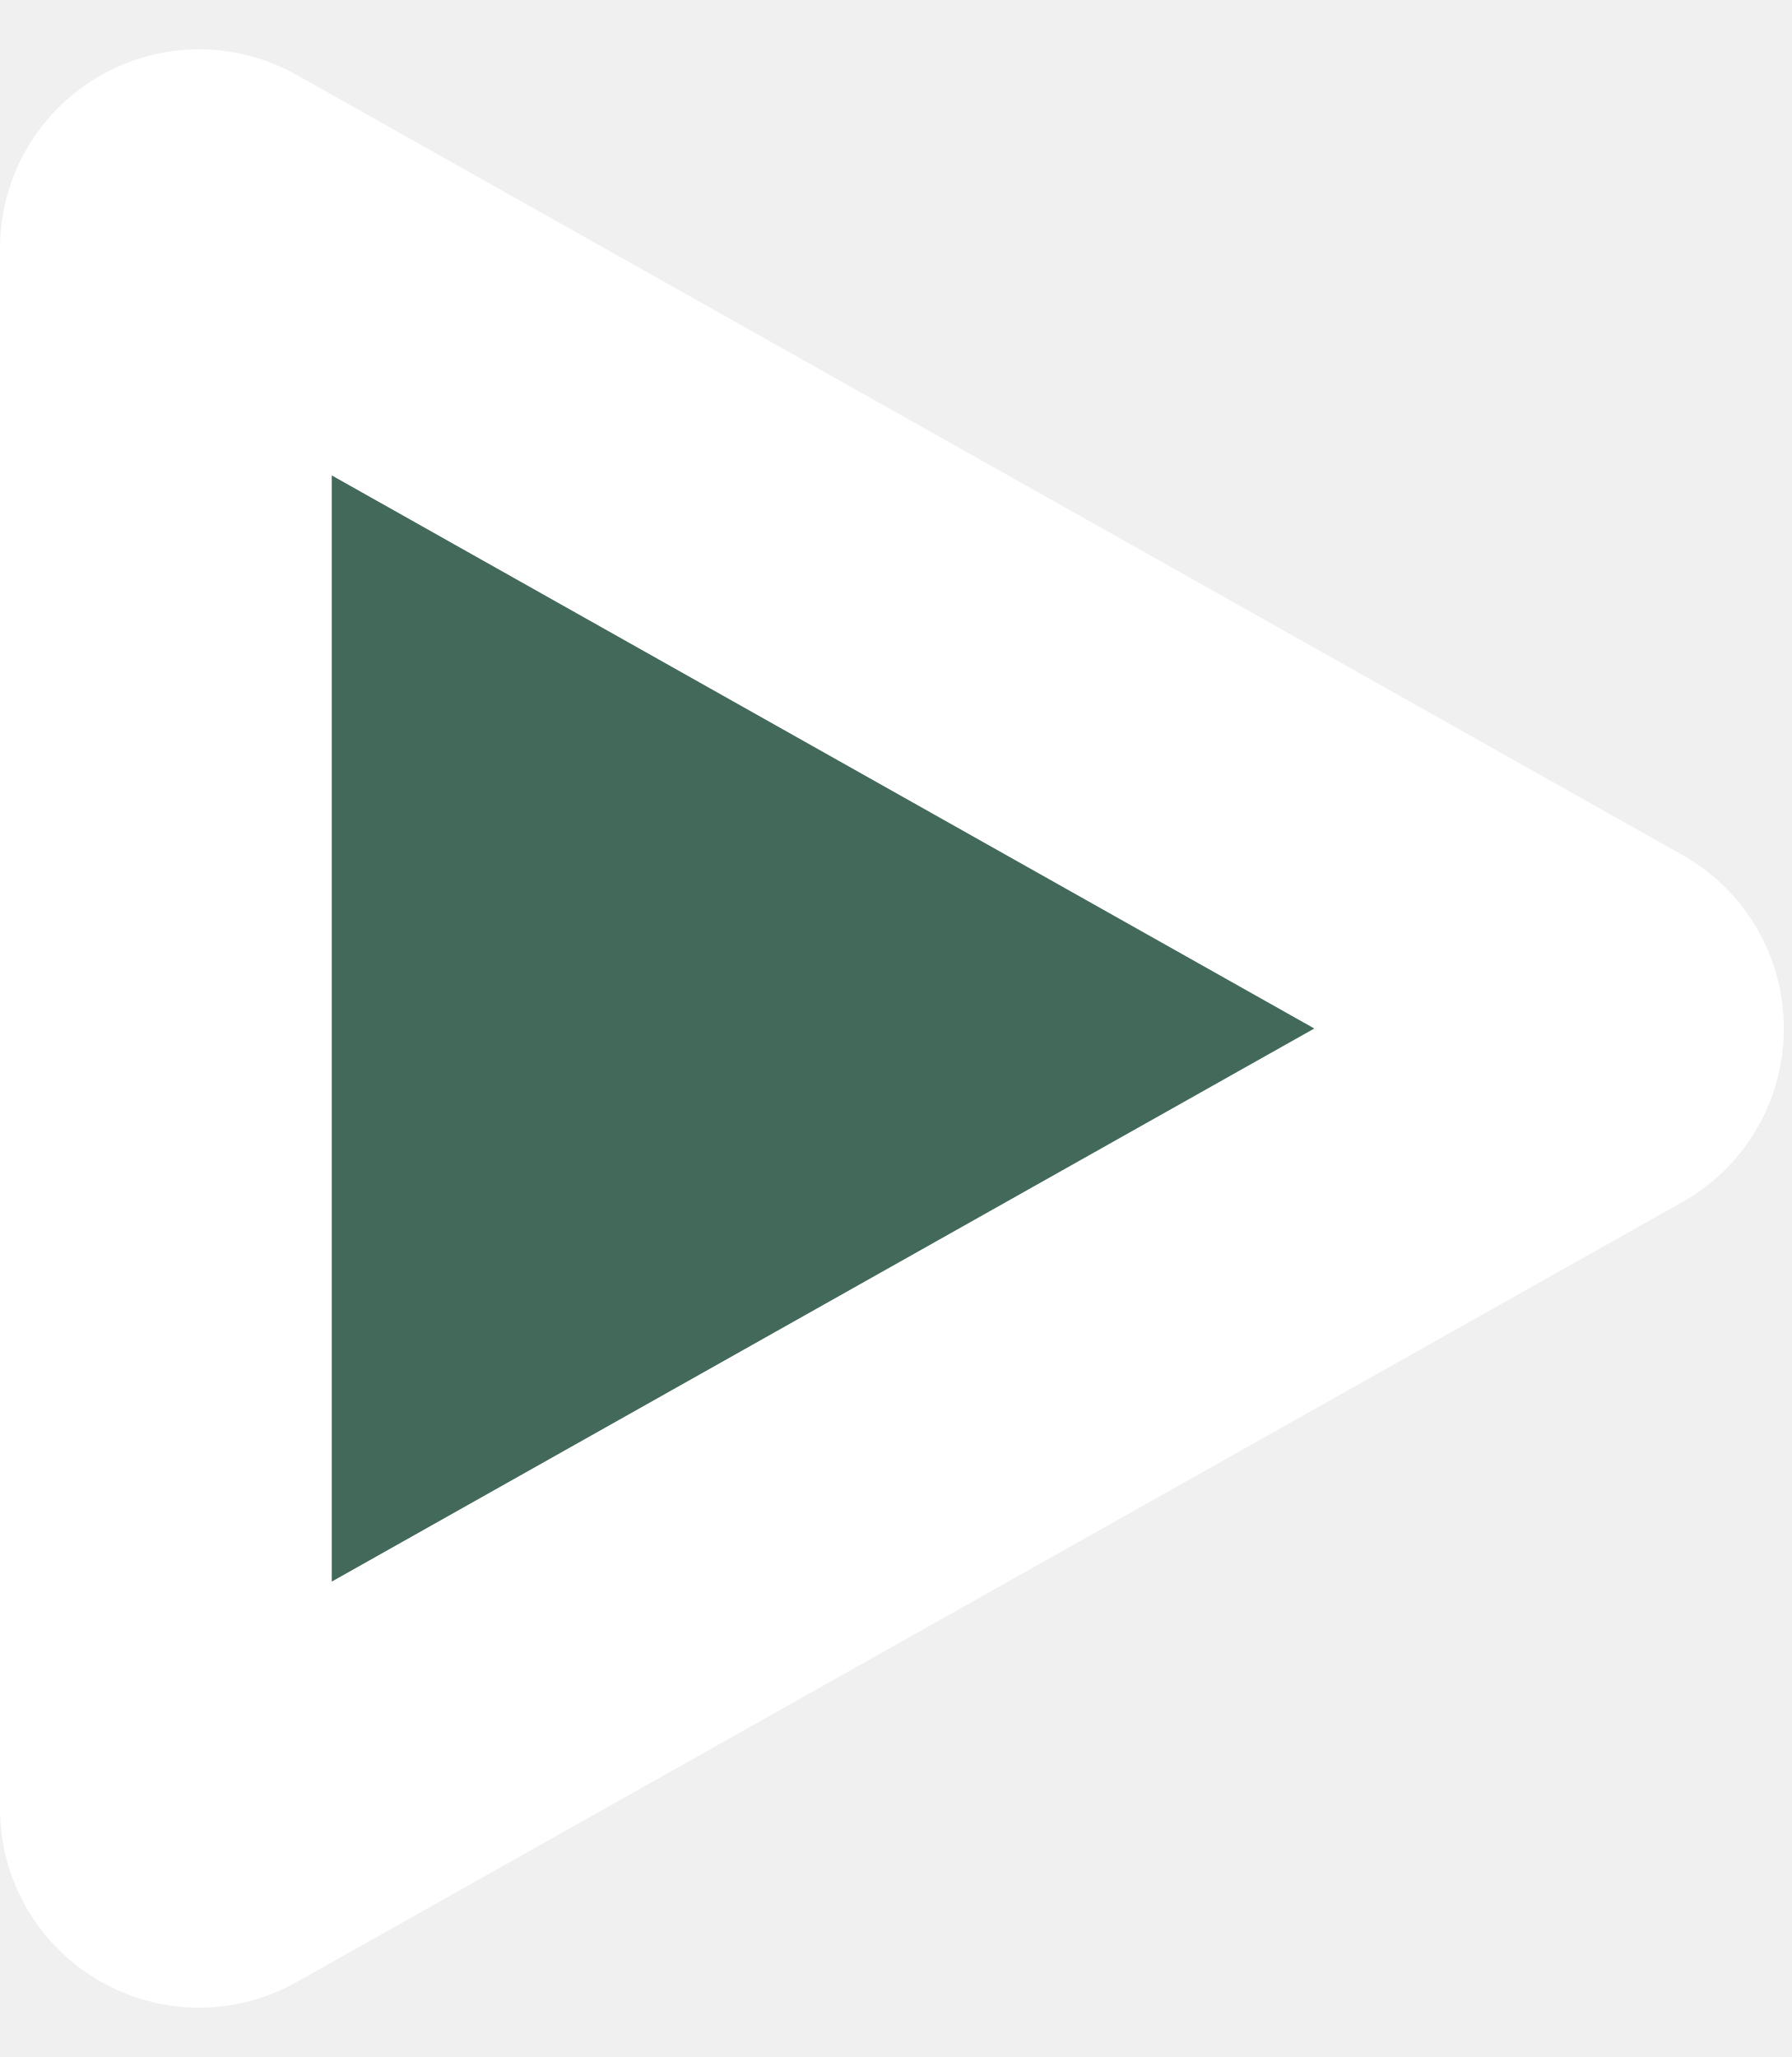
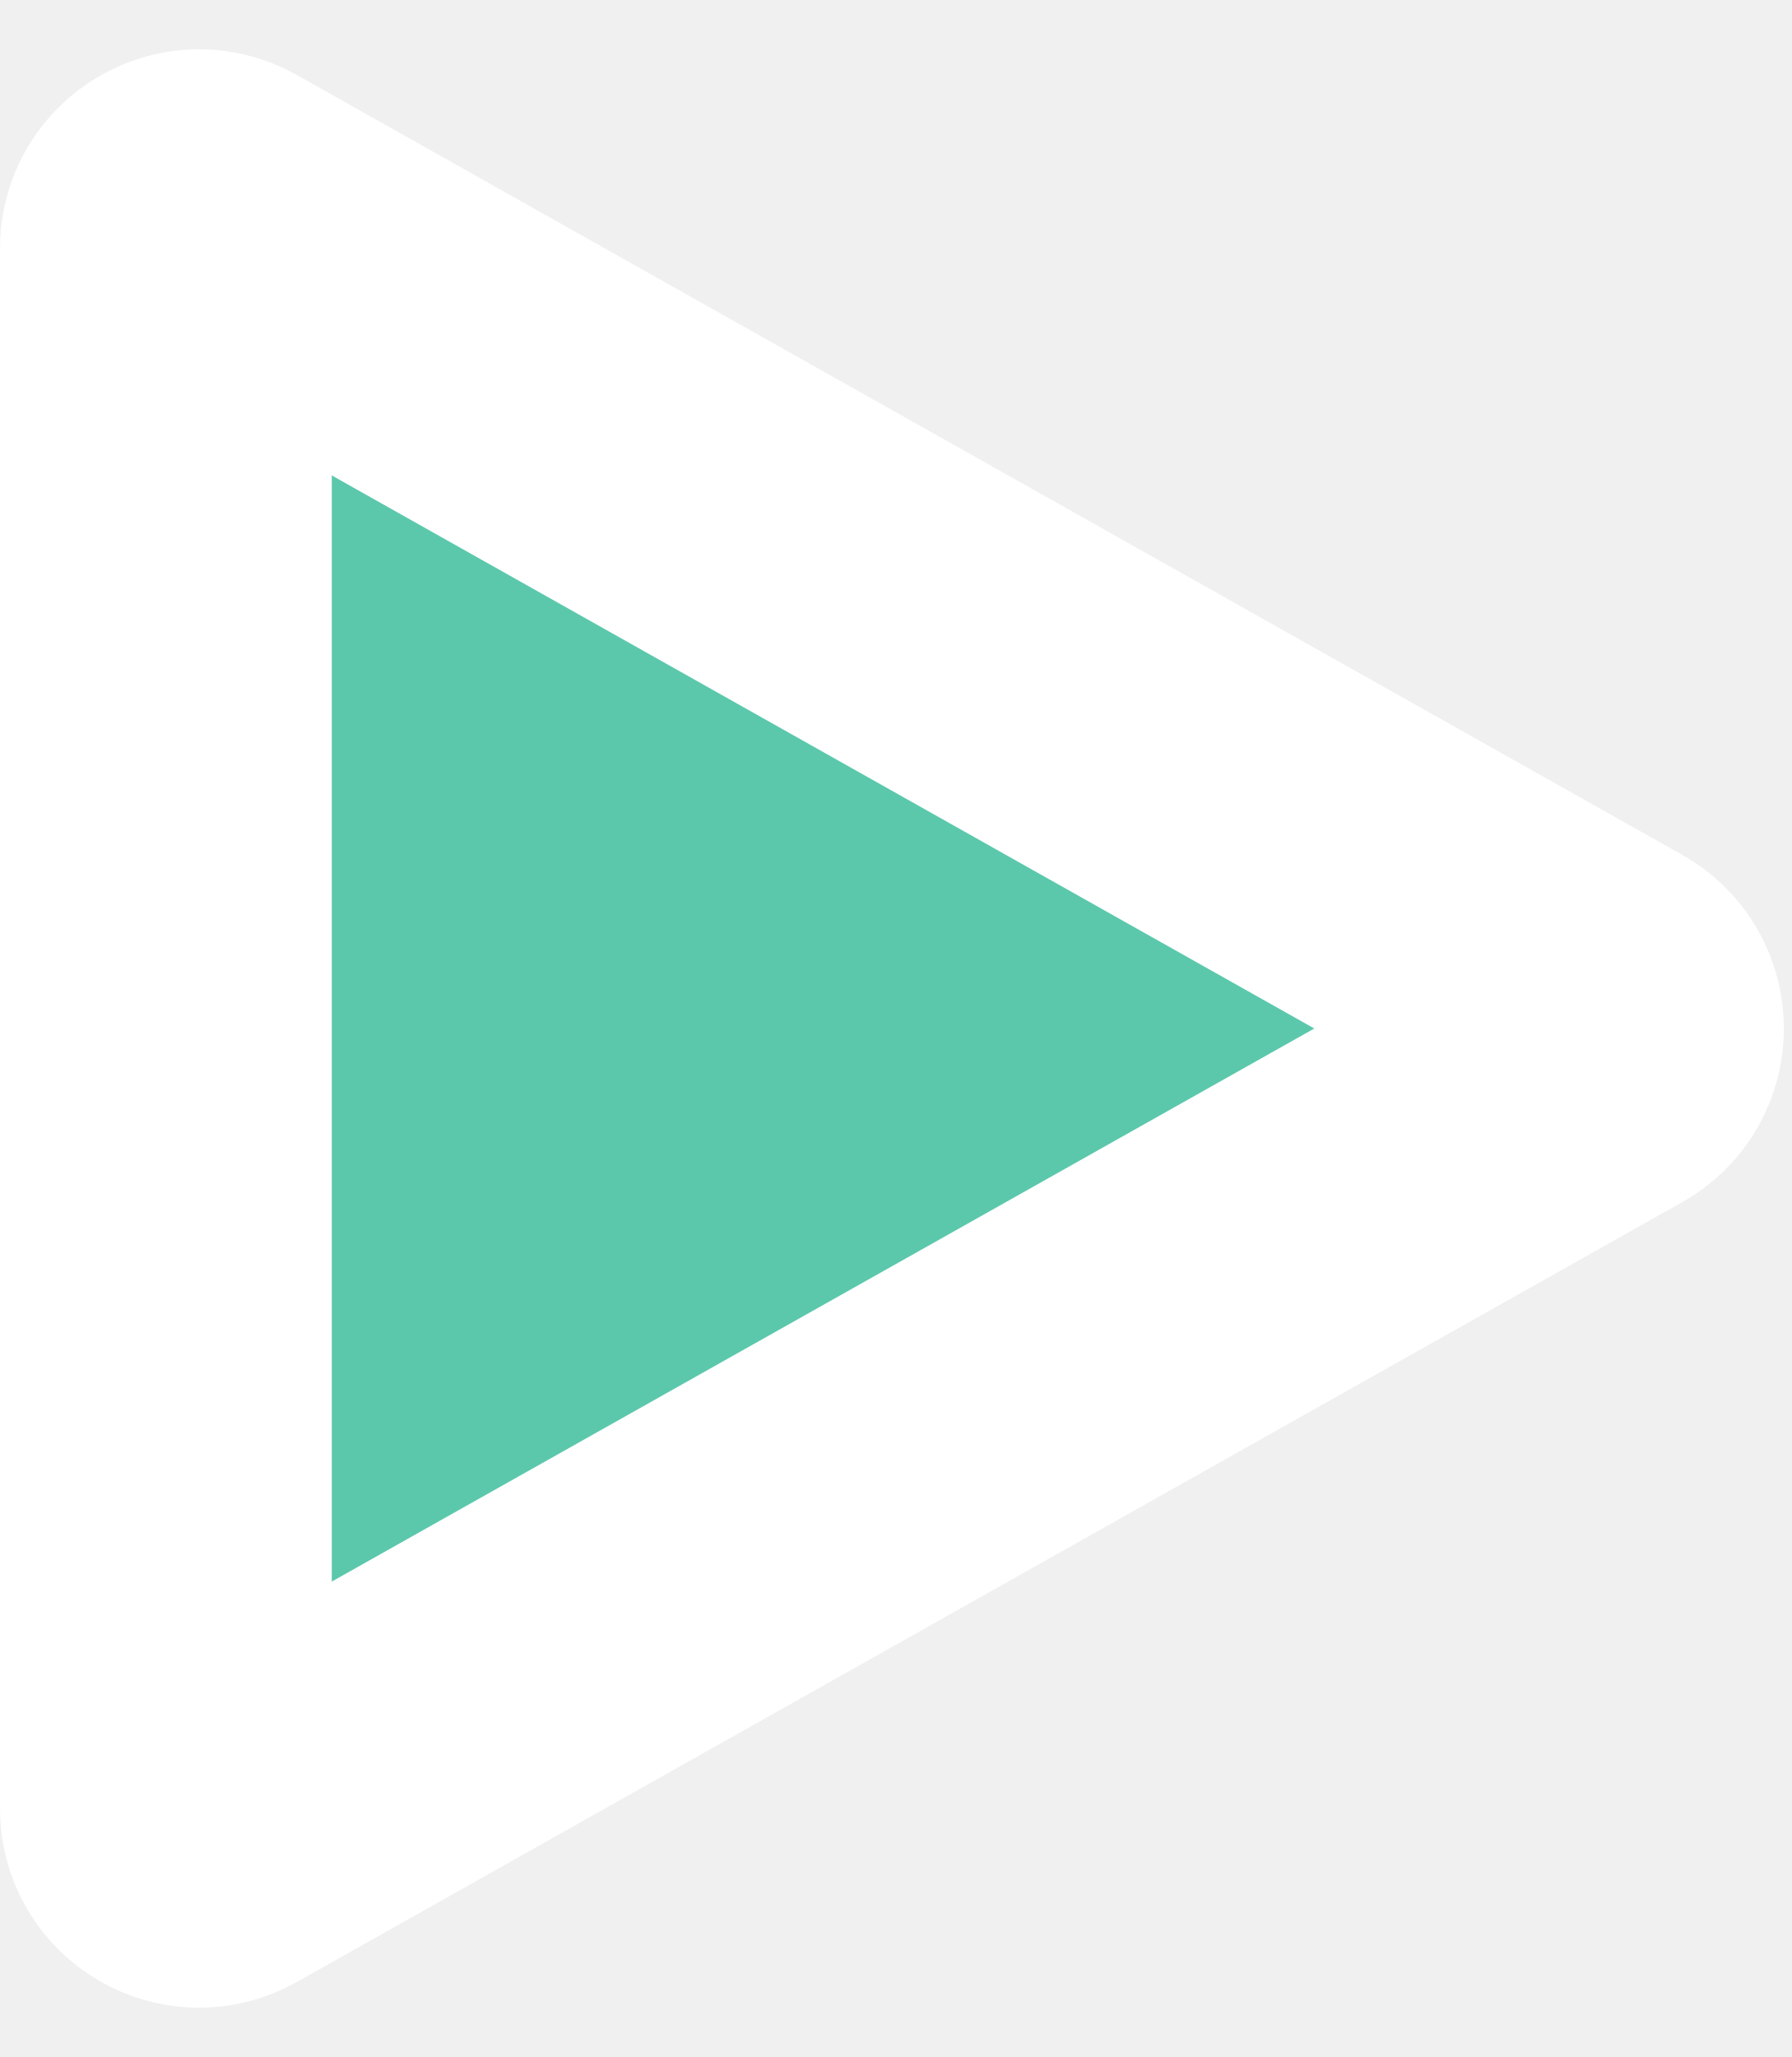
<svg xmlns="http://www.w3.org/2000/svg" width="27" height="31" viewBox="0 0 27 31" fill="none">
-   <path d="M24.13 15.064C24.469 15.255 24.469 15.745 24.13 15.936L3.245 27.692C2.912 27.879 2.5 27.639 2.5 27.256L2.5 3.744C2.5 3.361 2.912 3.121 3.245 3.308L24.13 15.064Z" fill="#42695A" stroke="white" stroke-width="5" />
+   <path d="M24.13 15.064C24.469 15.255 24.469 15.745 24.13 15.936L3.245 27.692C2.912 27.879 2.5 27.639 2.5 27.256L2.5 3.744C2.5 3.361 2.912 3.121 3.245 3.308L24.13 15.064Z" fill="#5BC8AC" stroke="white" stroke-width="5" />
</svg>
